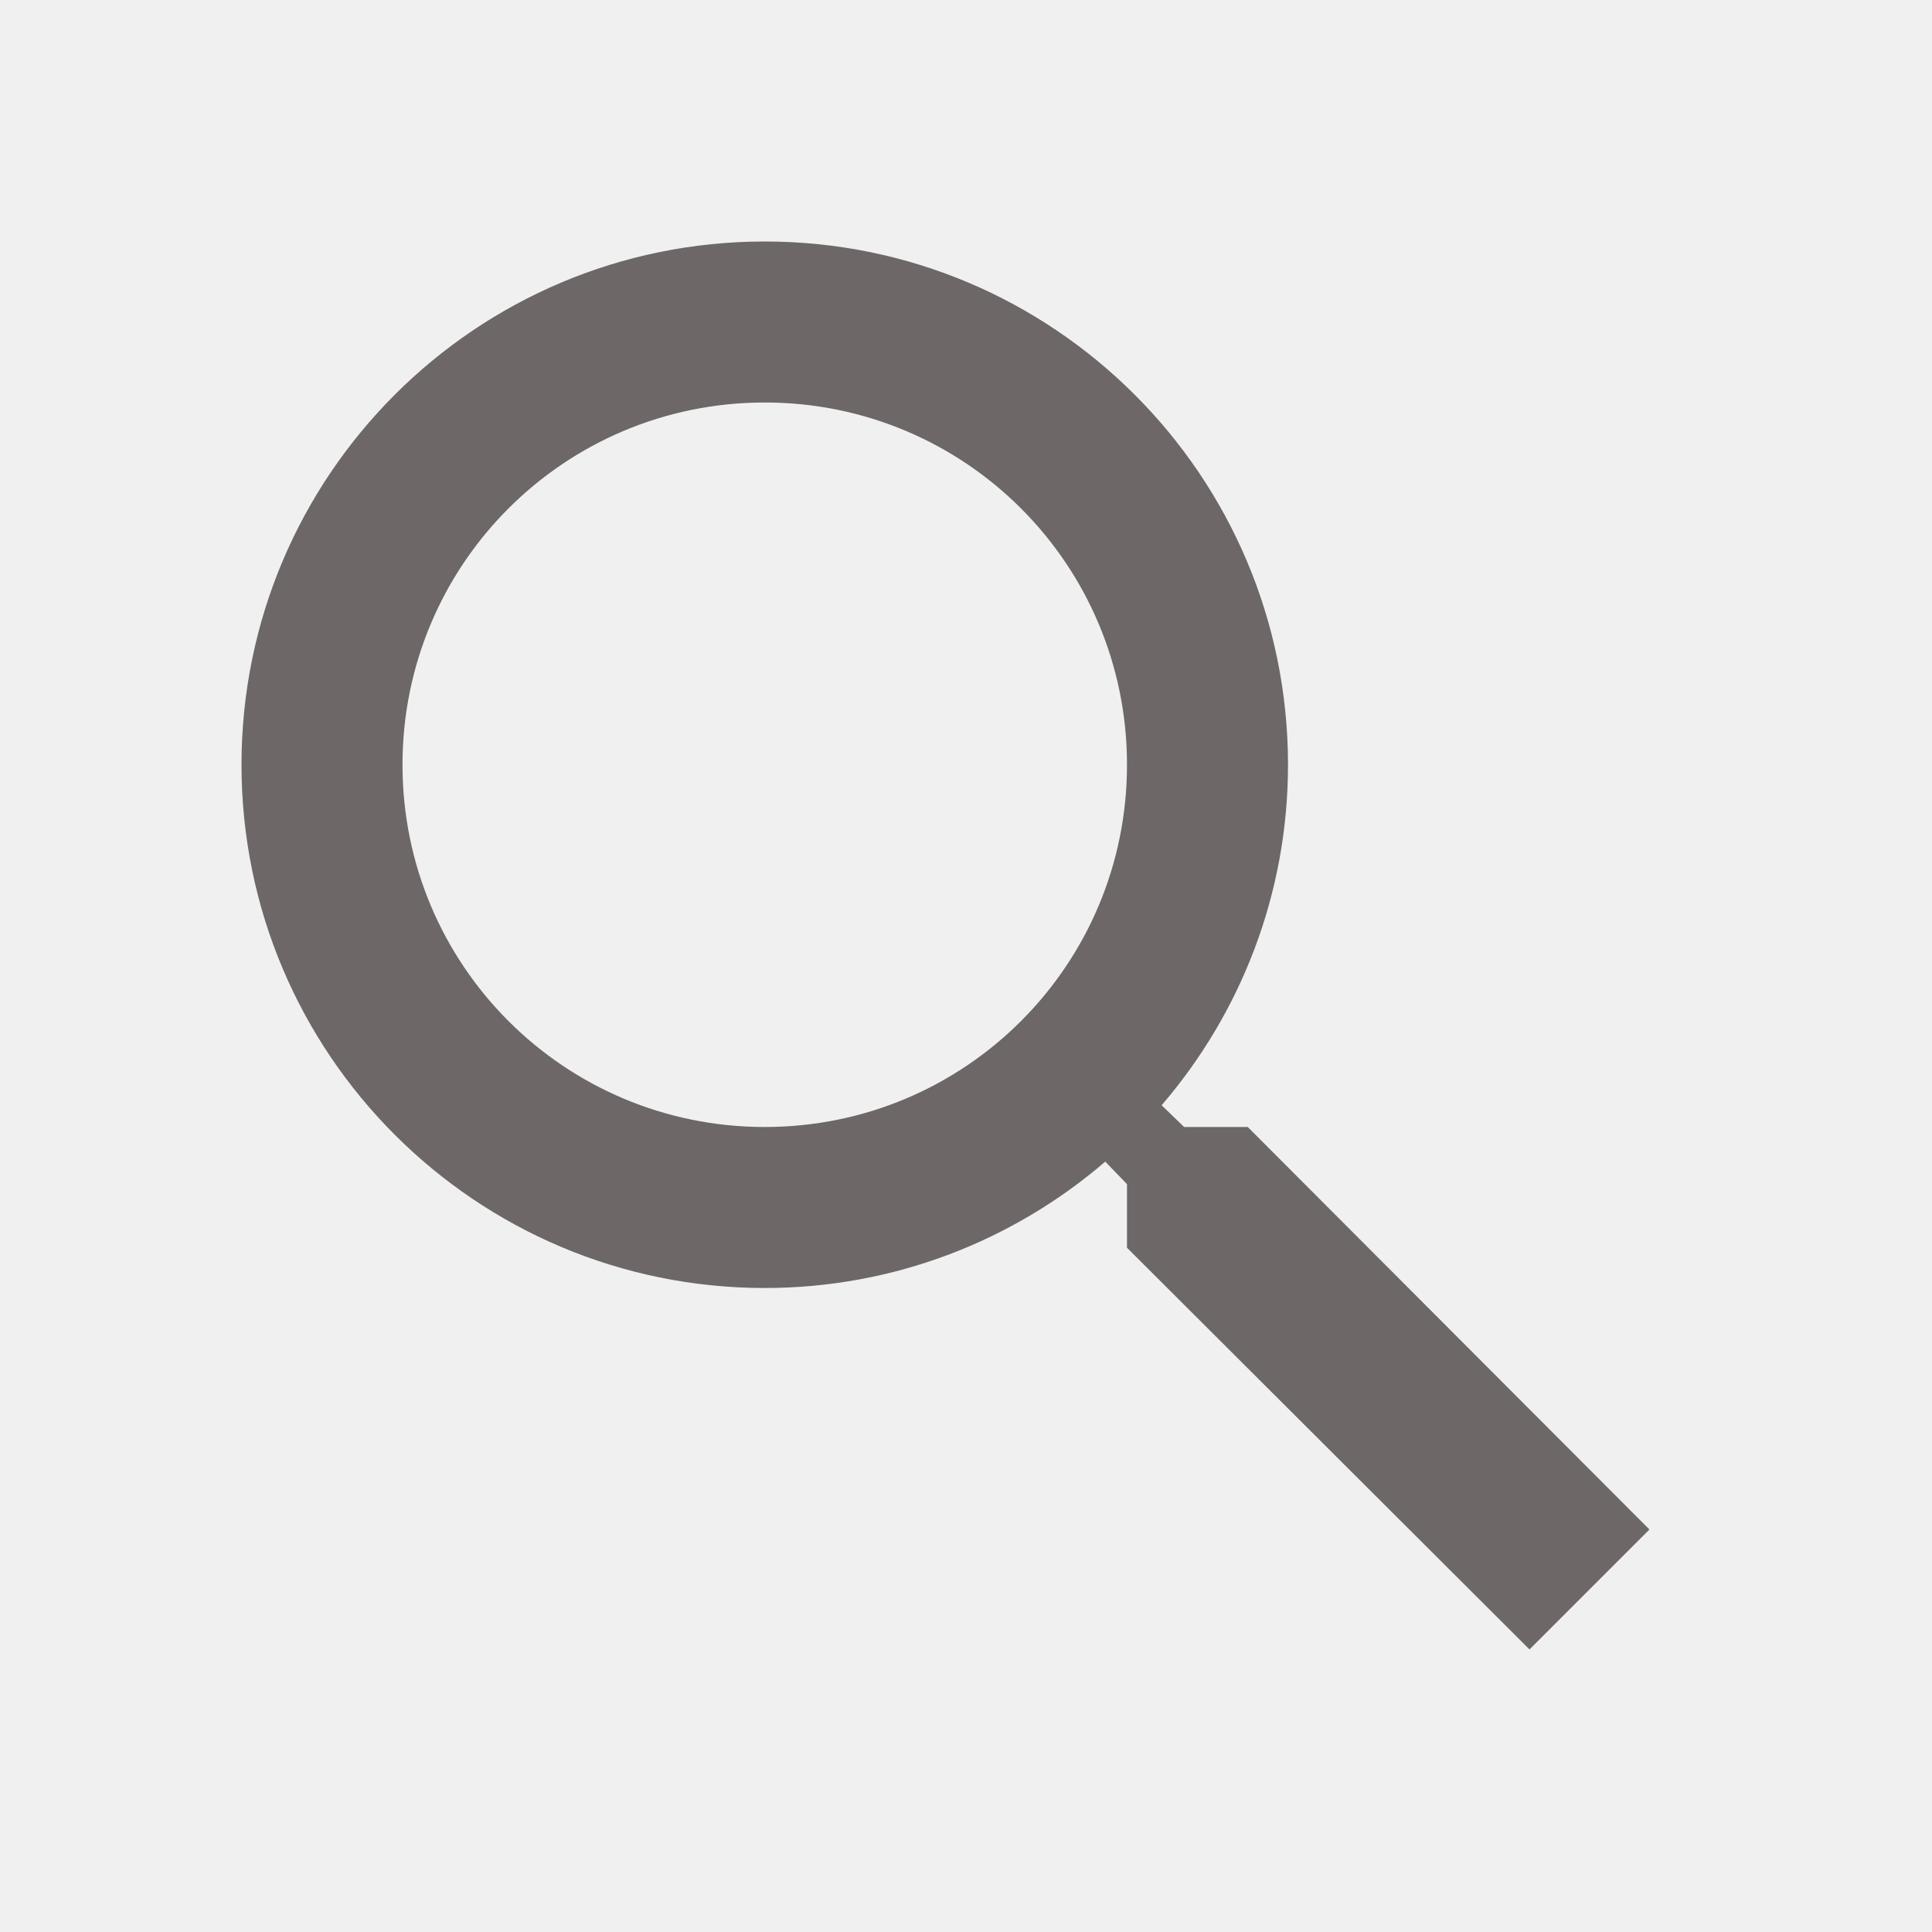
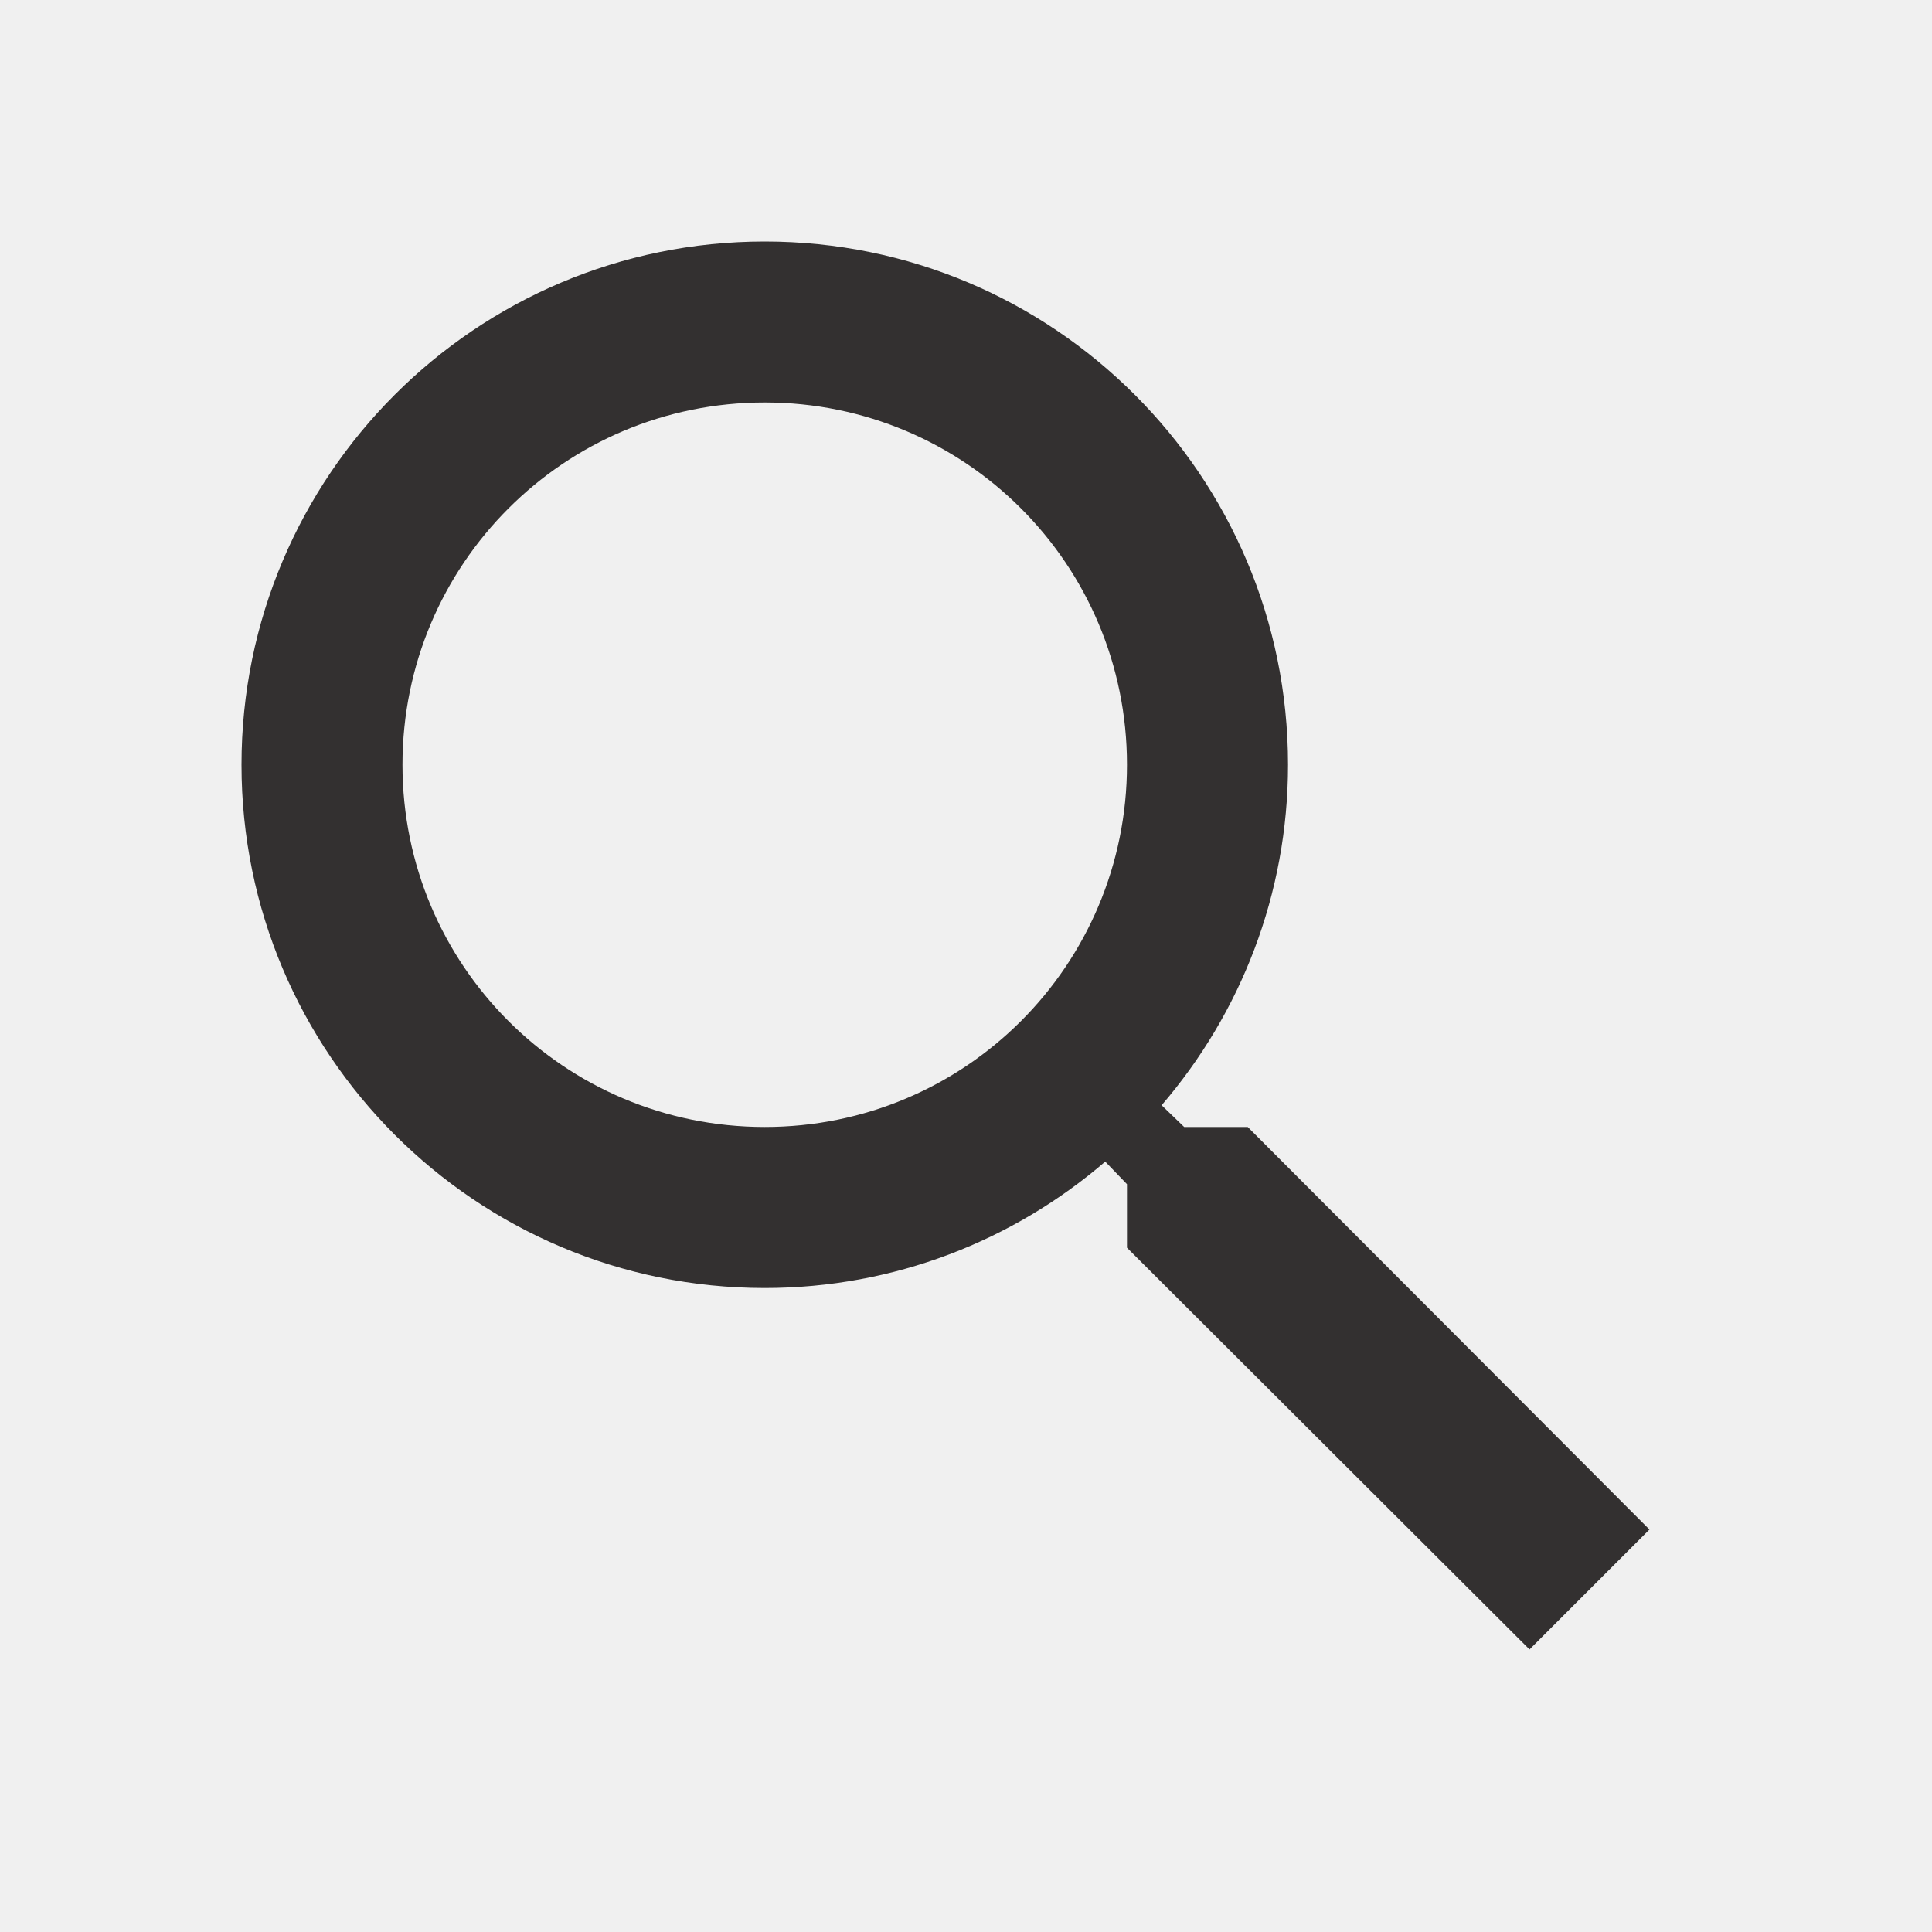
- <svg xmlns="http://www.w3.org/2000/svg" width="24" height="24" viewBox="0 0 24 24" fill="none">
+ <svg xmlns="http://www.w3.org/2000/svg" width="28" height="28" viewBox="0 0 28 28" fill="none">
  <g clip-path="url(#clip0_80_994)">
-     <path d="M15.5 14H14.71L14.43 13.73C15.41 12.59 16 11.11 16 9.5C16 5.91 13.09 3 9.5 3C5.91 3 3 5.91 3 9.5C3 13.09 5.91 16 9.5 16C11.11 16 12.59 15.41 13.73 14.43L14 14.71V15.5L19 20.49L20.49 19L15.5 14ZM9.5 14C7.01 14 5 11.99 5 9.5C5 7.01 7.01 5 9.5 5C11.99 5 14 7.01 14 9.5C14 11.99 11.99 14 9.5 14Z" fill="#6D6767" />
+     <path d="M18.083 16.333H17.162L16.835 16.018C17.978 14.688 18.667 12.962 18.667 11.083C18.667 6.895 15.272 3.5 11.083 3.5C6.895 3.5 3.5 6.895 3.5 11.083C3.5 15.272 6.895 18.667 11.083 18.667C12.962 18.667 14.688 17.978 16.018 16.835L16.333 17.162V18.083L22.167 23.905L23.905 22.167L18.083 16.333ZM11.083 16.333C8.178 16.333 5.833 13.988 5.833 11.083C5.833 8.178 8.178 5.833 11.083 5.833C13.988 5.833 16.333 8.178 16.333 11.083C16.333 13.988 13.988 16.333 11.083 16.333Z" fill="#333030" />
  </g>
  <defs>
    <clipPath id="clip0_80_994">
-       <rect width="24" height="24" fill="white" />
+       <rect width="28" height="28" fill="white" />
    </clipPath>
  </defs>
</svg>
